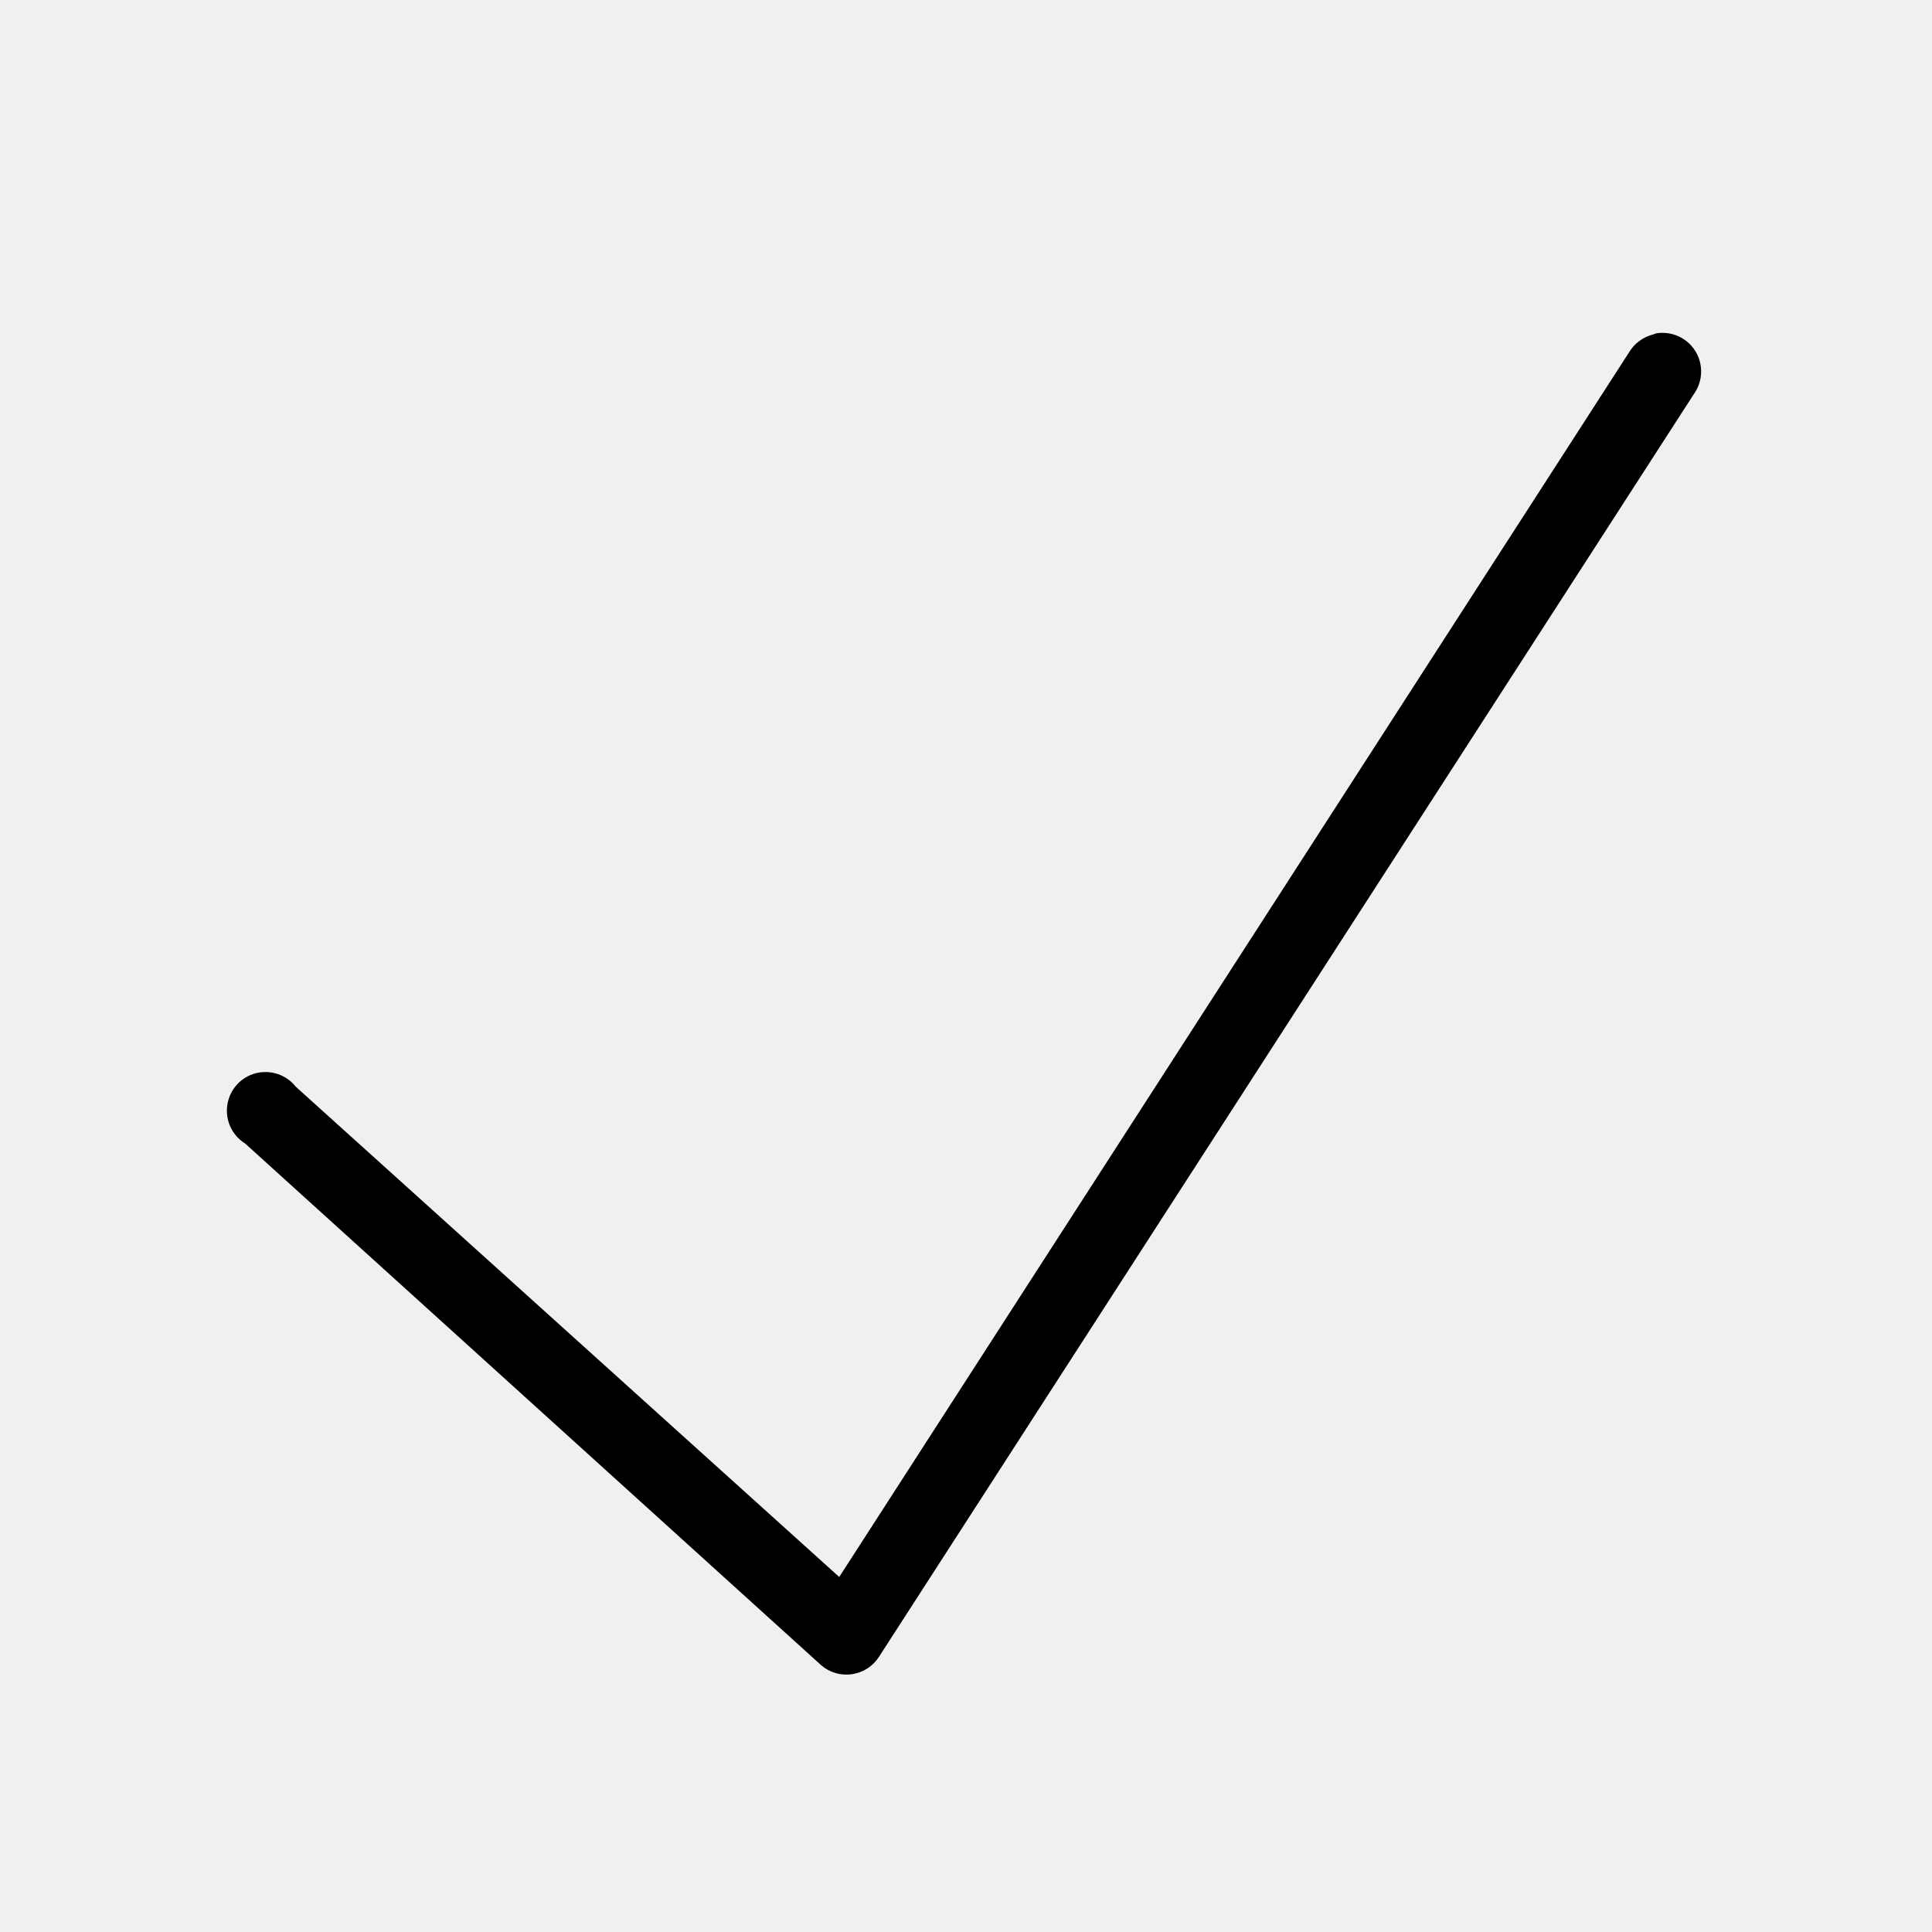
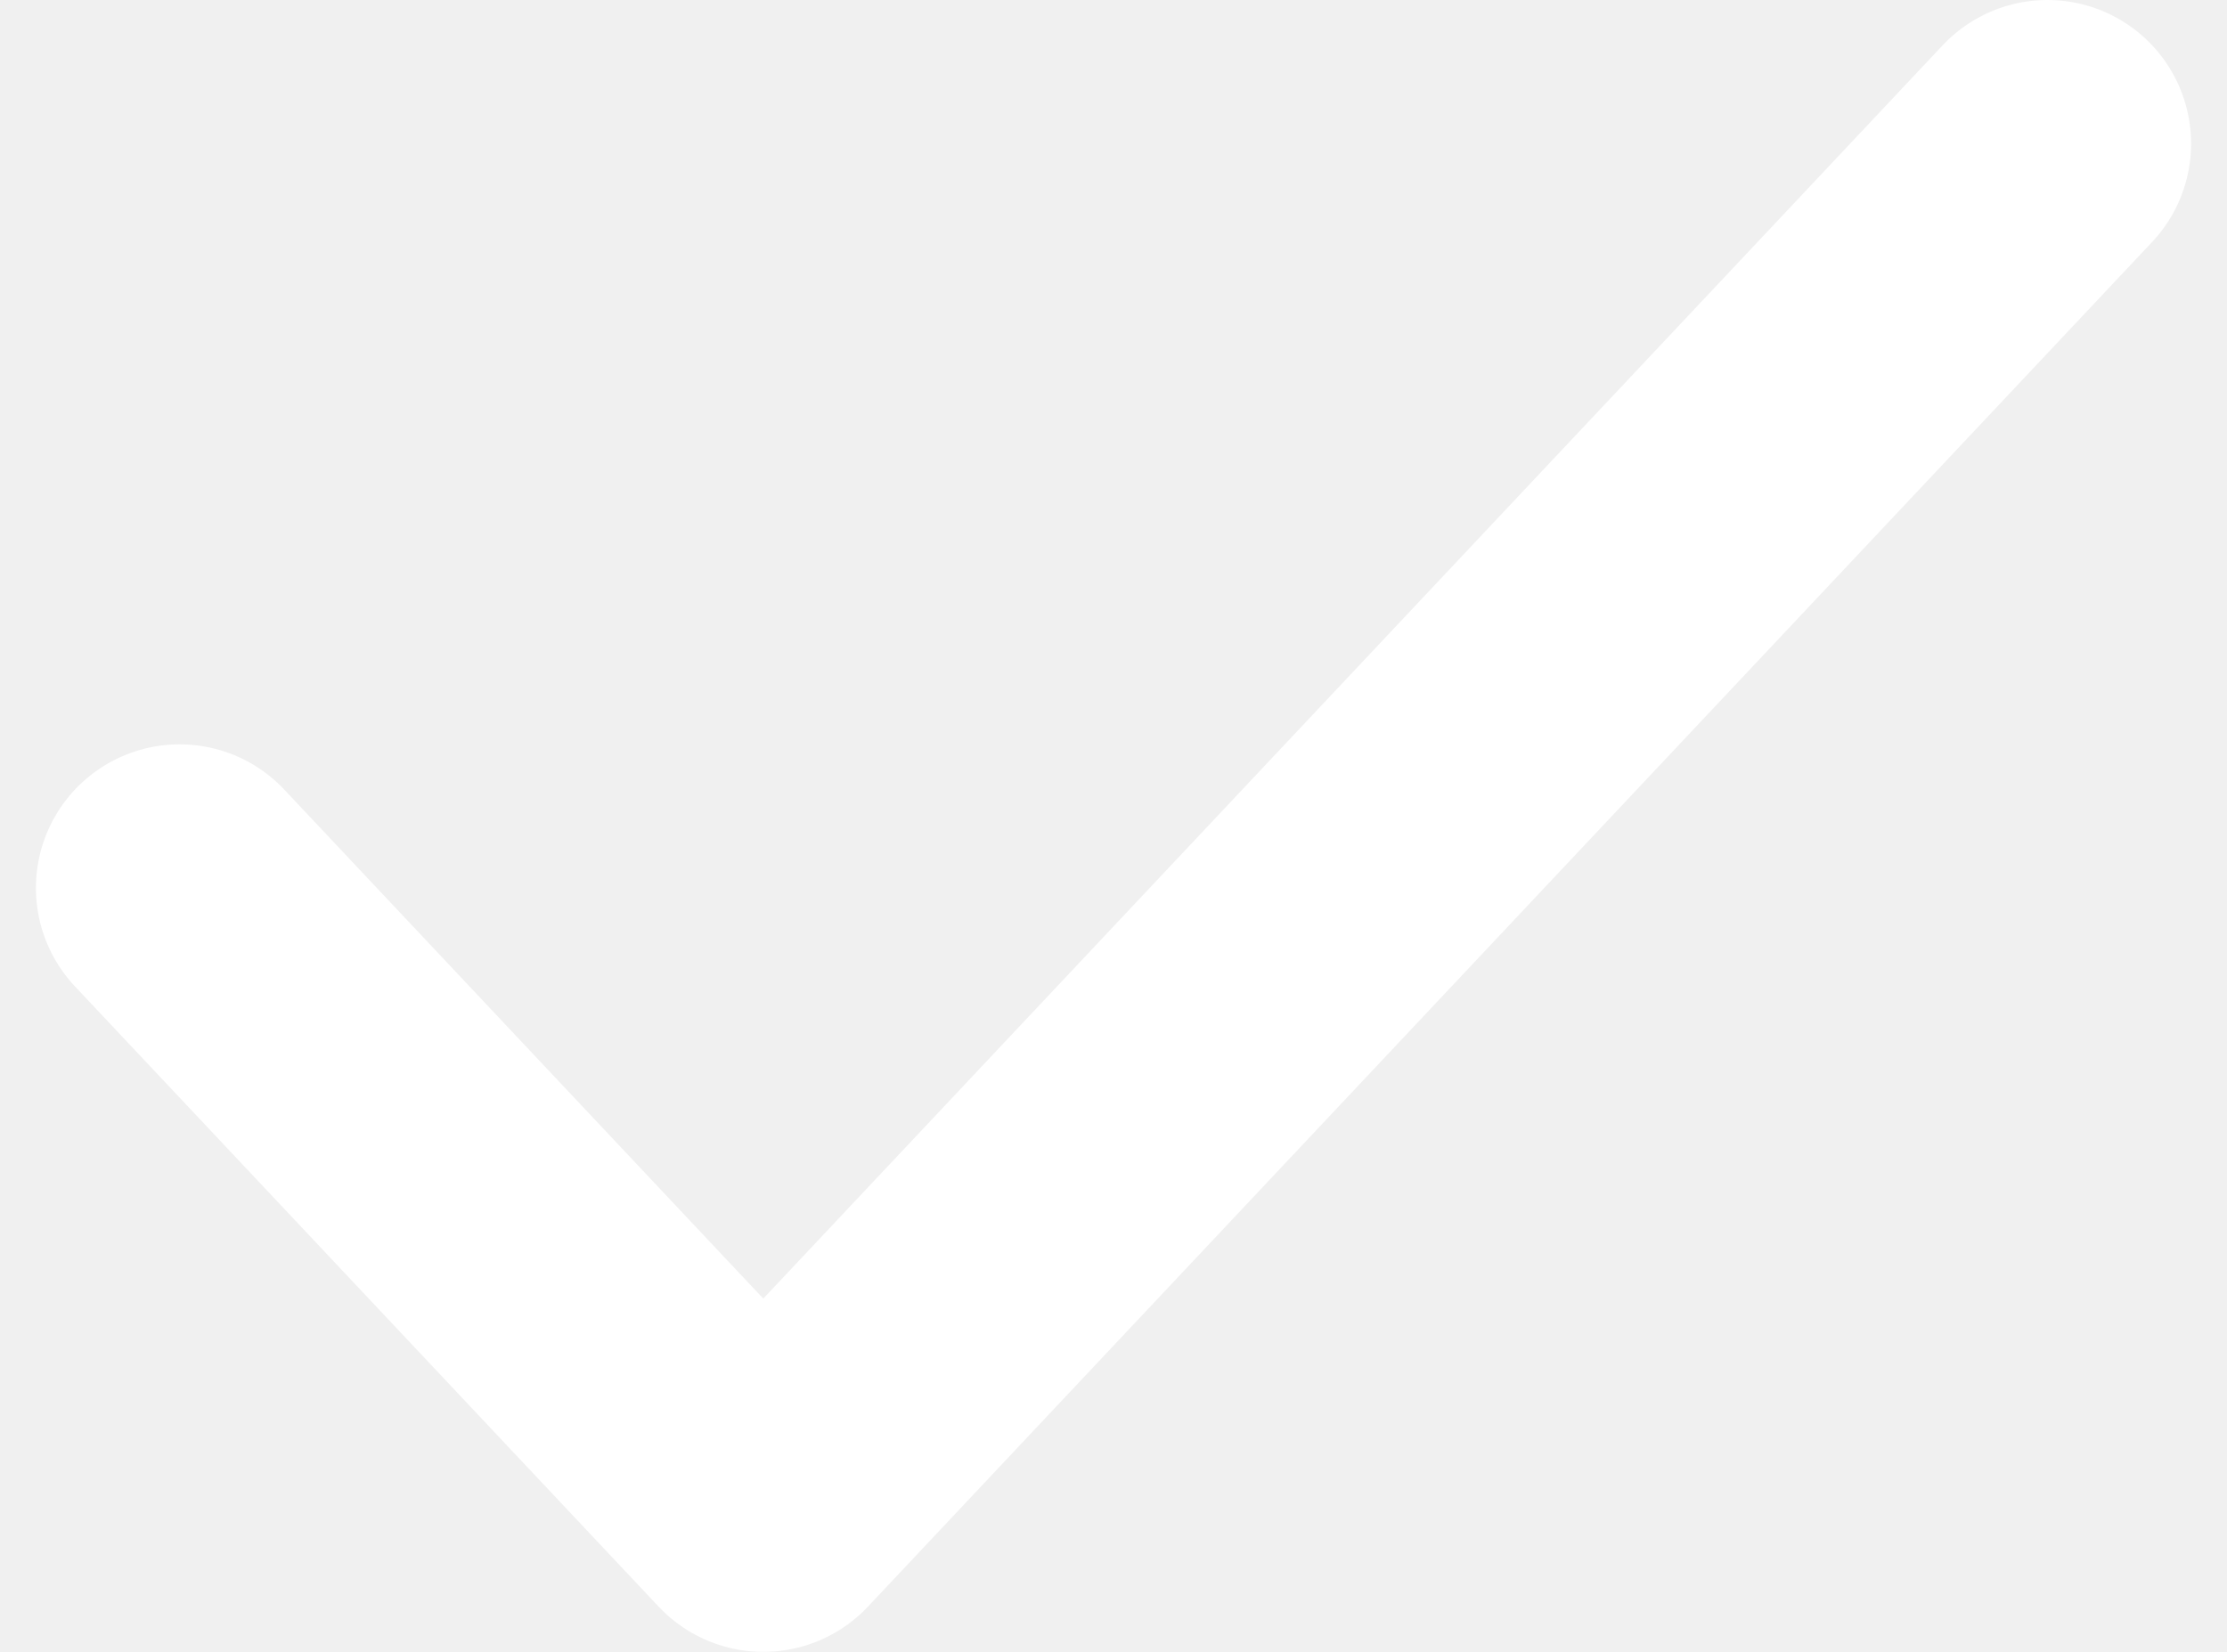
- <svg xmlns="http://www.w3.org/2000/svg" viewBox="0 0 50 50" width="50px" height="50px">
-   <path d="M 42.875 8.625 C 42.844 8.633 42.812 8.645 42.781 8.656 C 42.52 8.723 42.293 8.891 42.156 9.125 L 21.719 40.812 L 7.656 28.125 C 7.41 27.812 7 27.676 6.613 27.777 C 6.227 27.879 5.941 28.203 5.883 28.598 C 5.824 28.992 6.004 29.383 6.344 29.594 L 21.25 43.094 C 21.469 43.285 21.762 43.371 22.051 43.328 C 22.34 43.285 22.594 43.121 22.75 42.875 L 43.844 10.188 C 44.074 9.859 44.086 9.426 43.875 9.086 C 43.664 8.746 43.27 8.566 42.875 8.625 Z" />
+ <svg xmlns="http://www.w3.org/2000/svg" width="31" height="23" viewBox="0 0 31 23" fill="none">
+   <path d="M28.5 2L10.625 21L2.5 12.364" stroke="white" stroke-width="4" stroke-linecap="round" stroke-linejoin="round" />
</svg>
